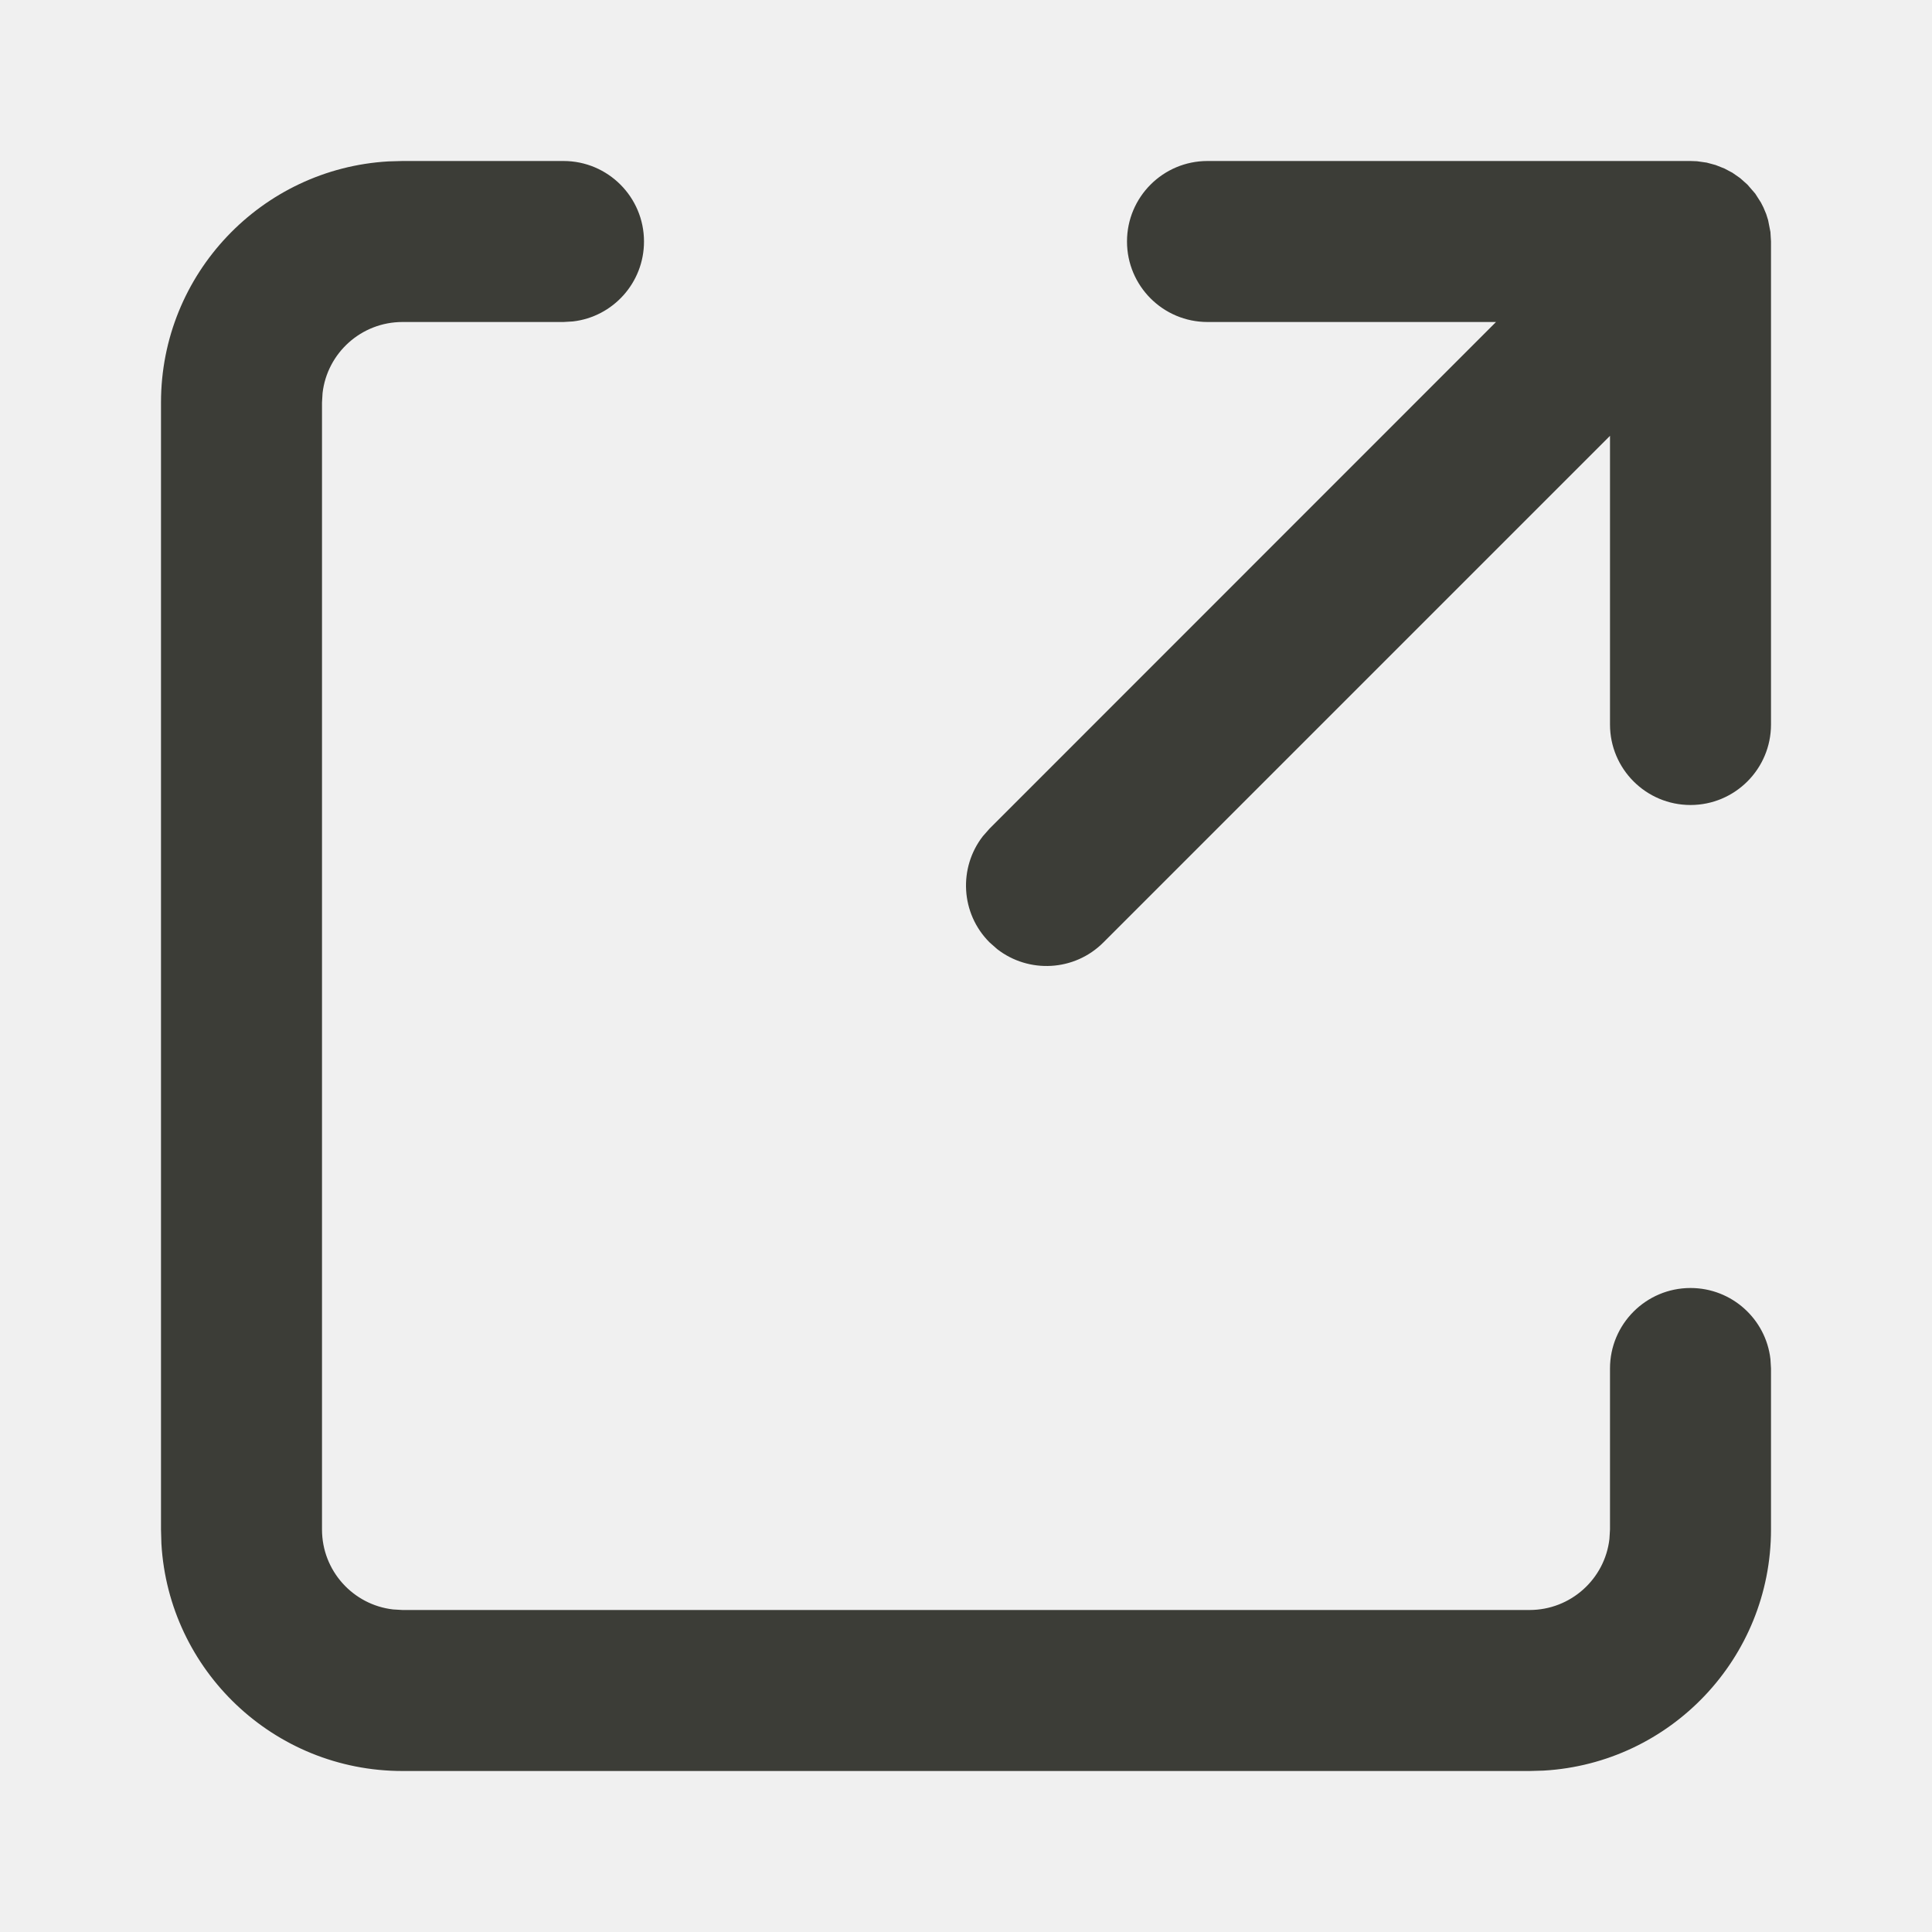
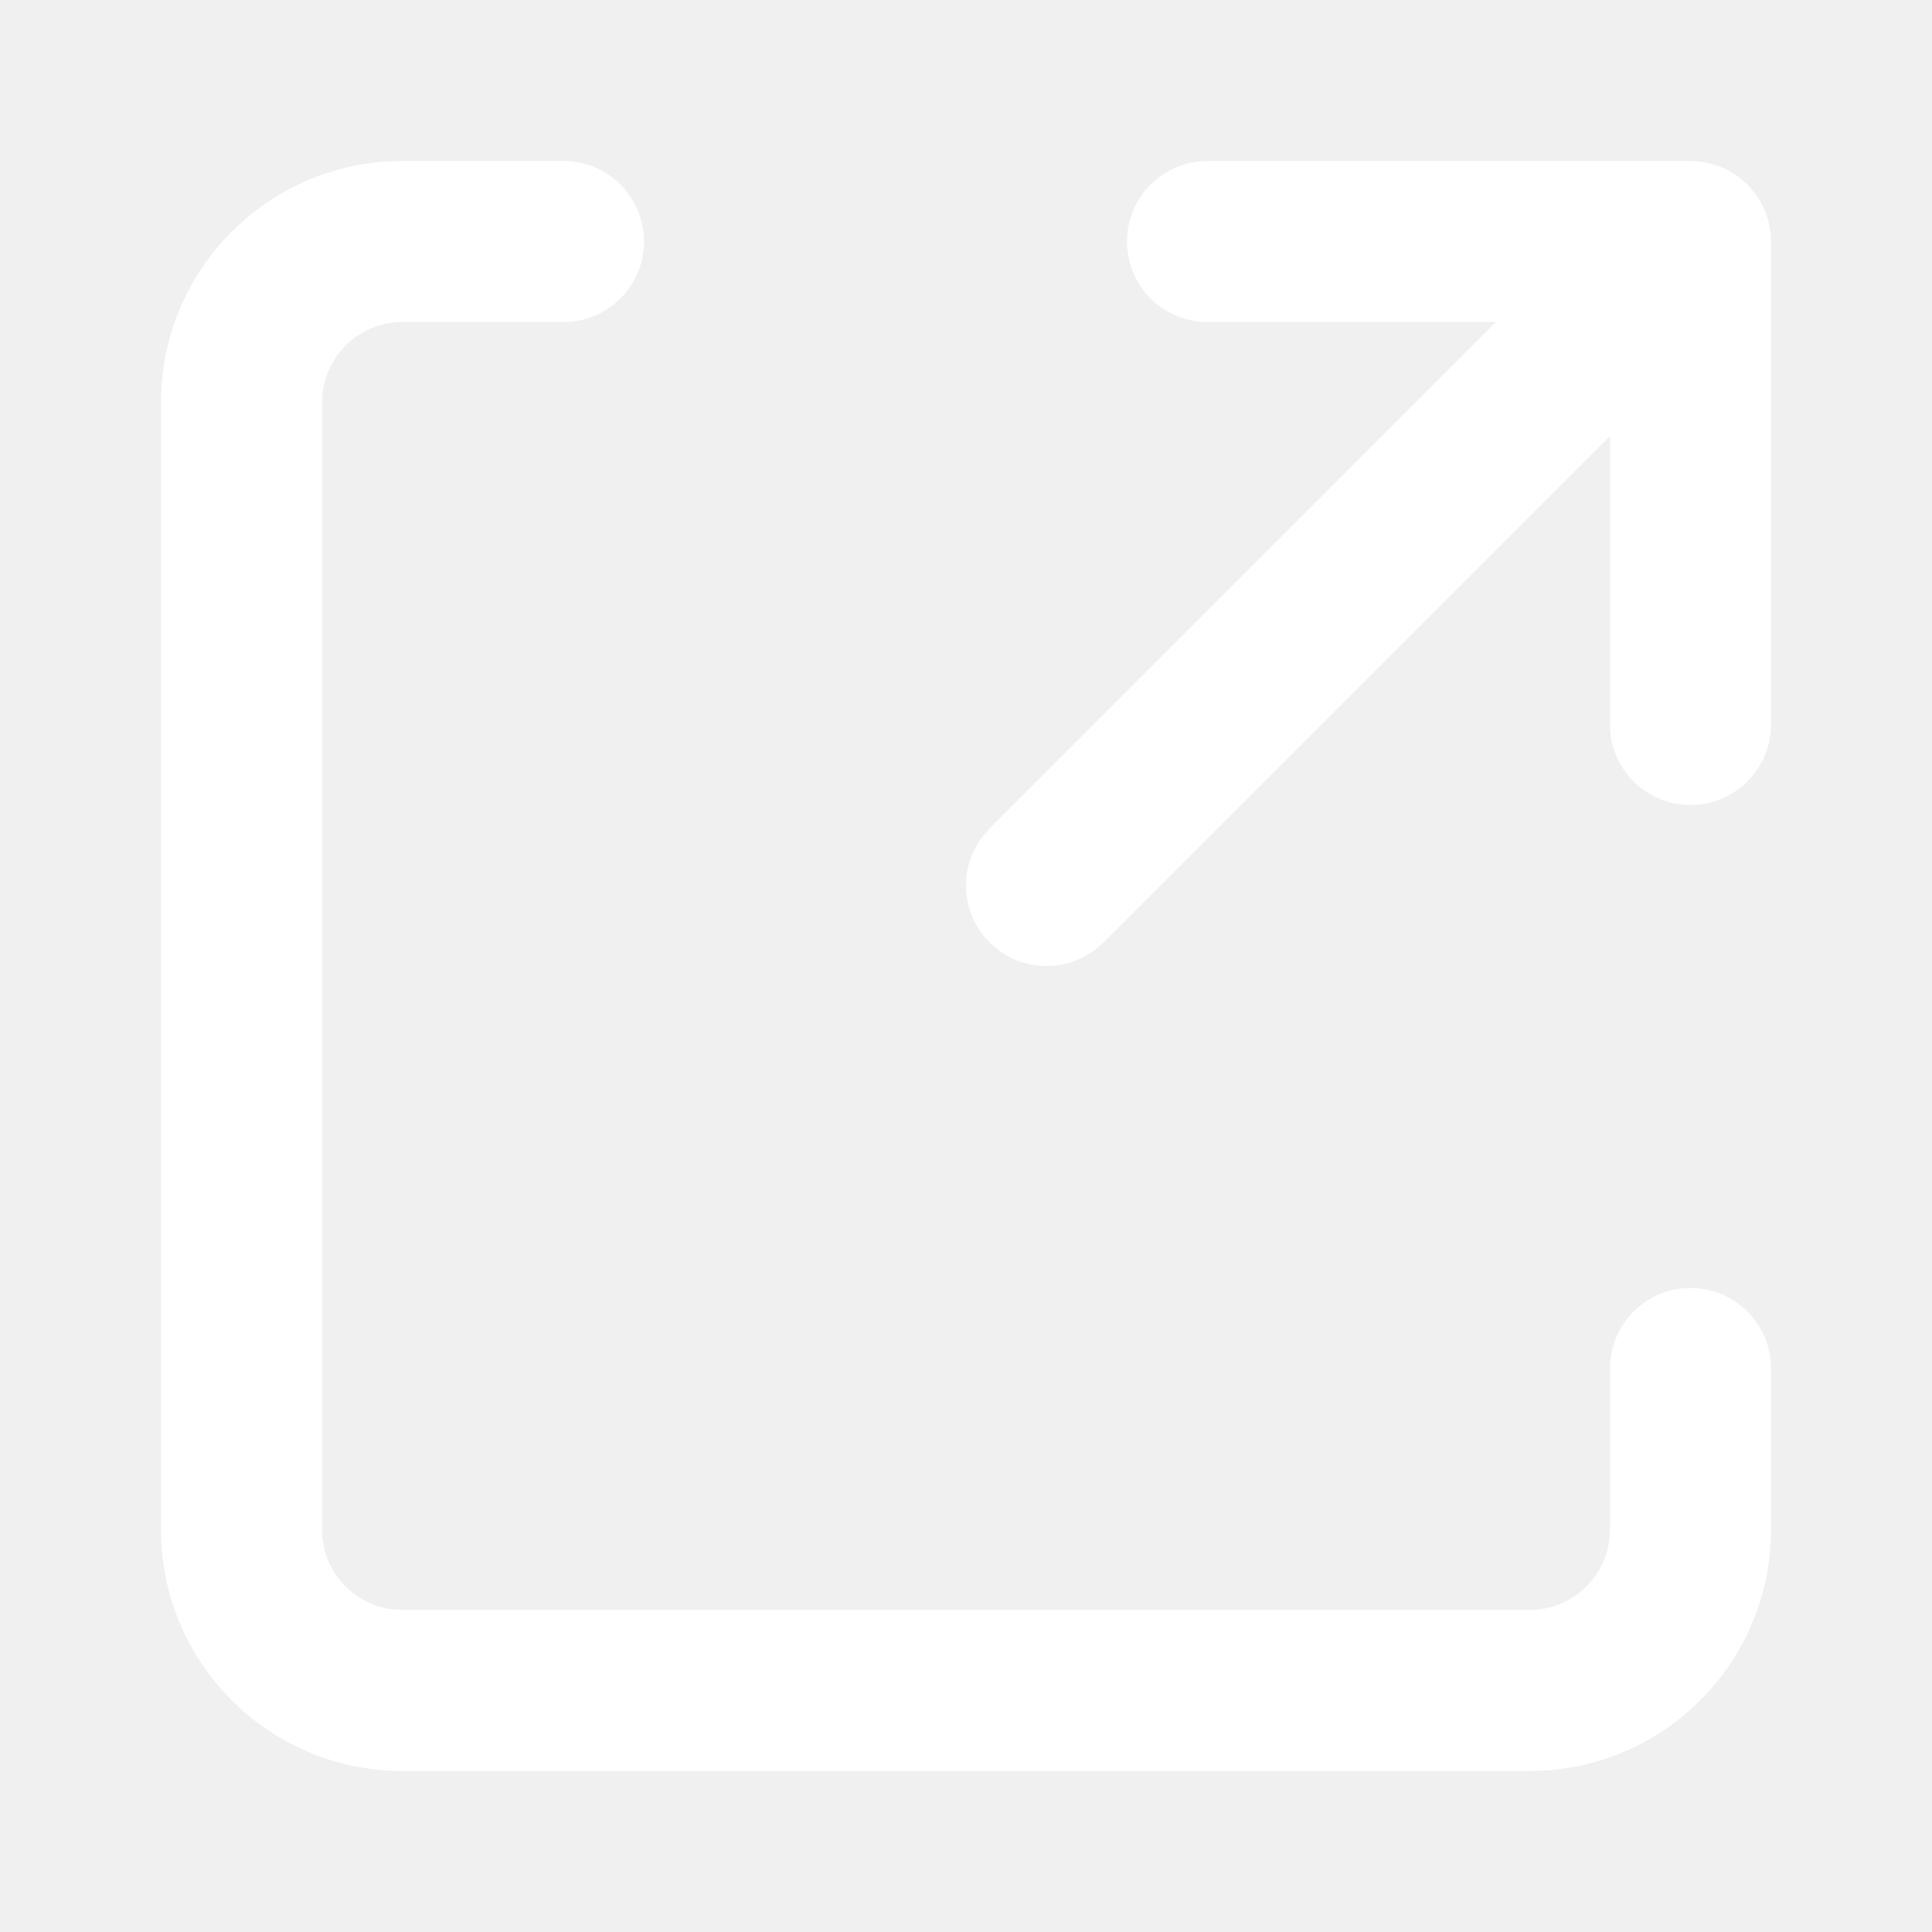
- <svg xmlns="http://www.w3.org/2000/svg" fill="#3C3D37" width="800px" height="800px" viewBox="0 0 24 24" transform="matrix(1, 0, 0, 1, 0, 0)">
-   <path fill-rule="evenodd" d="M5,2 L7,2 C7.552,2 8,2.448 8,3 C8,3.513 7.614,3.936 7.117,3.993 L7,4 L5,4 C4.487,4 4.064,4.386 4.007,4.883 L4,5 L4,19 C4,19.513 4.386,19.936 4.883,19.993 L5,20 L19,20 C19.513,20 19.936,19.614 19.993,19.117 L20,19 L20,17 C20,16.448 20.448,16 21,16 C21.513,16 21.936,16.386 21.993,16.883 L22,17 L22,19 C22,20.598 20.751,21.904 19.176,21.995 L19,22 L5,22 C3.402,22 2.096,20.751 2.005,19.176 L2,19 L2,5 C2,3.402 3.249,2.096 4.824,2.005 L5,2 L7,2 L5,2 Z M21,2 L21.081,2.003 L21.201,2.02 L21.201,2.02 L21.312,2.05 L21.312,2.05 L21.423,2.094 L21.521,2.146 L21.521,2.146 L21.617,2.213 L21.707,2.293 L21.707,2.293 L21.804,2.405 L21.804,2.405 L21.875,2.516 L21.906,2.577 L21.906,2.577 L21.94,2.658 L21.94,2.658 L21.964,2.734 L21.964,2.734 L21.993,2.882 L21.993,2.882 L22,3 L22,3 L22,9 C22,9.552 21.552,10 21,10 C20.448,10 20,9.552 20,9 L20,5.414 L13.707,11.707 C13.347,12.068 12.779,12.095 12.387,11.79 L12.293,11.707 C11.932,11.347 11.905,10.779 12.21,10.387 L12.293,10.293 L18.584,4 L15,4 C14.448,4 14,3.552 14,3 C14,2.448 14.448,2 15,2 L21,2 Z" fill="3C3D37" />
+ <svg xmlns="http://www.w3.org/2000/svg" fill="#FFFFFF" width="800px" height="800px" viewBox="0 0 24 24" transform="matrix(1, 0, 0, 1, 0, 0)">
+   <path fill-rule="evenodd" d="M5,2 L7,2 C7.552,2 8,2.448 8,3 C8,3.513 7.614,3.936 7.117,3.993 L7,4 L5,4 C4.487,4 4.064,4.386 4.007,4.883 L4,5 L4,19 C4,19.513 4.386,19.936 4.883,19.993 L5,20 L19,20 C19.513,20 19.936,19.614 19.993,19.117 L20,19 L20,17 C20,16.448 20.448,16 21,16 C21.513,16 21.936,16.386 21.993,16.883 L22,17 L22,19 C22,20.598 20.751,21.904 19.176,21.995 L19,22 L5,22 C3.402,22 2.096,20.751 2.005,19.176 L2,19 L2,5 C2,3.402 3.249,2.096 4.824,2.005 L5,2 L7,2 L5,2 Z M21,2 L21.081,2.003 L21.201,2.02 L21.201,2.02 L21.312,2.05 L21.312,2.05 L21.423,2.094 L21.521,2.146 L21.521,2.146 L21.617,2.213 L21.707,2.293 L21.707,2.293 L21.804,2.405 L21.804,2.405 L21.875,2.516 L21.906,2.577 L21.906,2.577 L21.94,2.658 L21.94,2.658 L21.964,2.734 L21.964,2.734 L21.993,2.882 L21.993,2.882 L22,3 L22,3 L22,9 C22,9.552 21.552,10 21,10 C20.448,10 20,9.552 20,9 L20,5.414 L13.707,11.707 C13.347,12.068 12.779,12.095 12.387,11.79 L12.293,11.707 C11.932,11.347 11.905,10.779 12.21,10.387 L12.293,10.293 L18.584,4 L15,4 C14.448,4 14,3.552 14,3 C14,2.448 14.448,2 15,2 L21,2 Z" fill="#FFFFFF" />
</svg>
